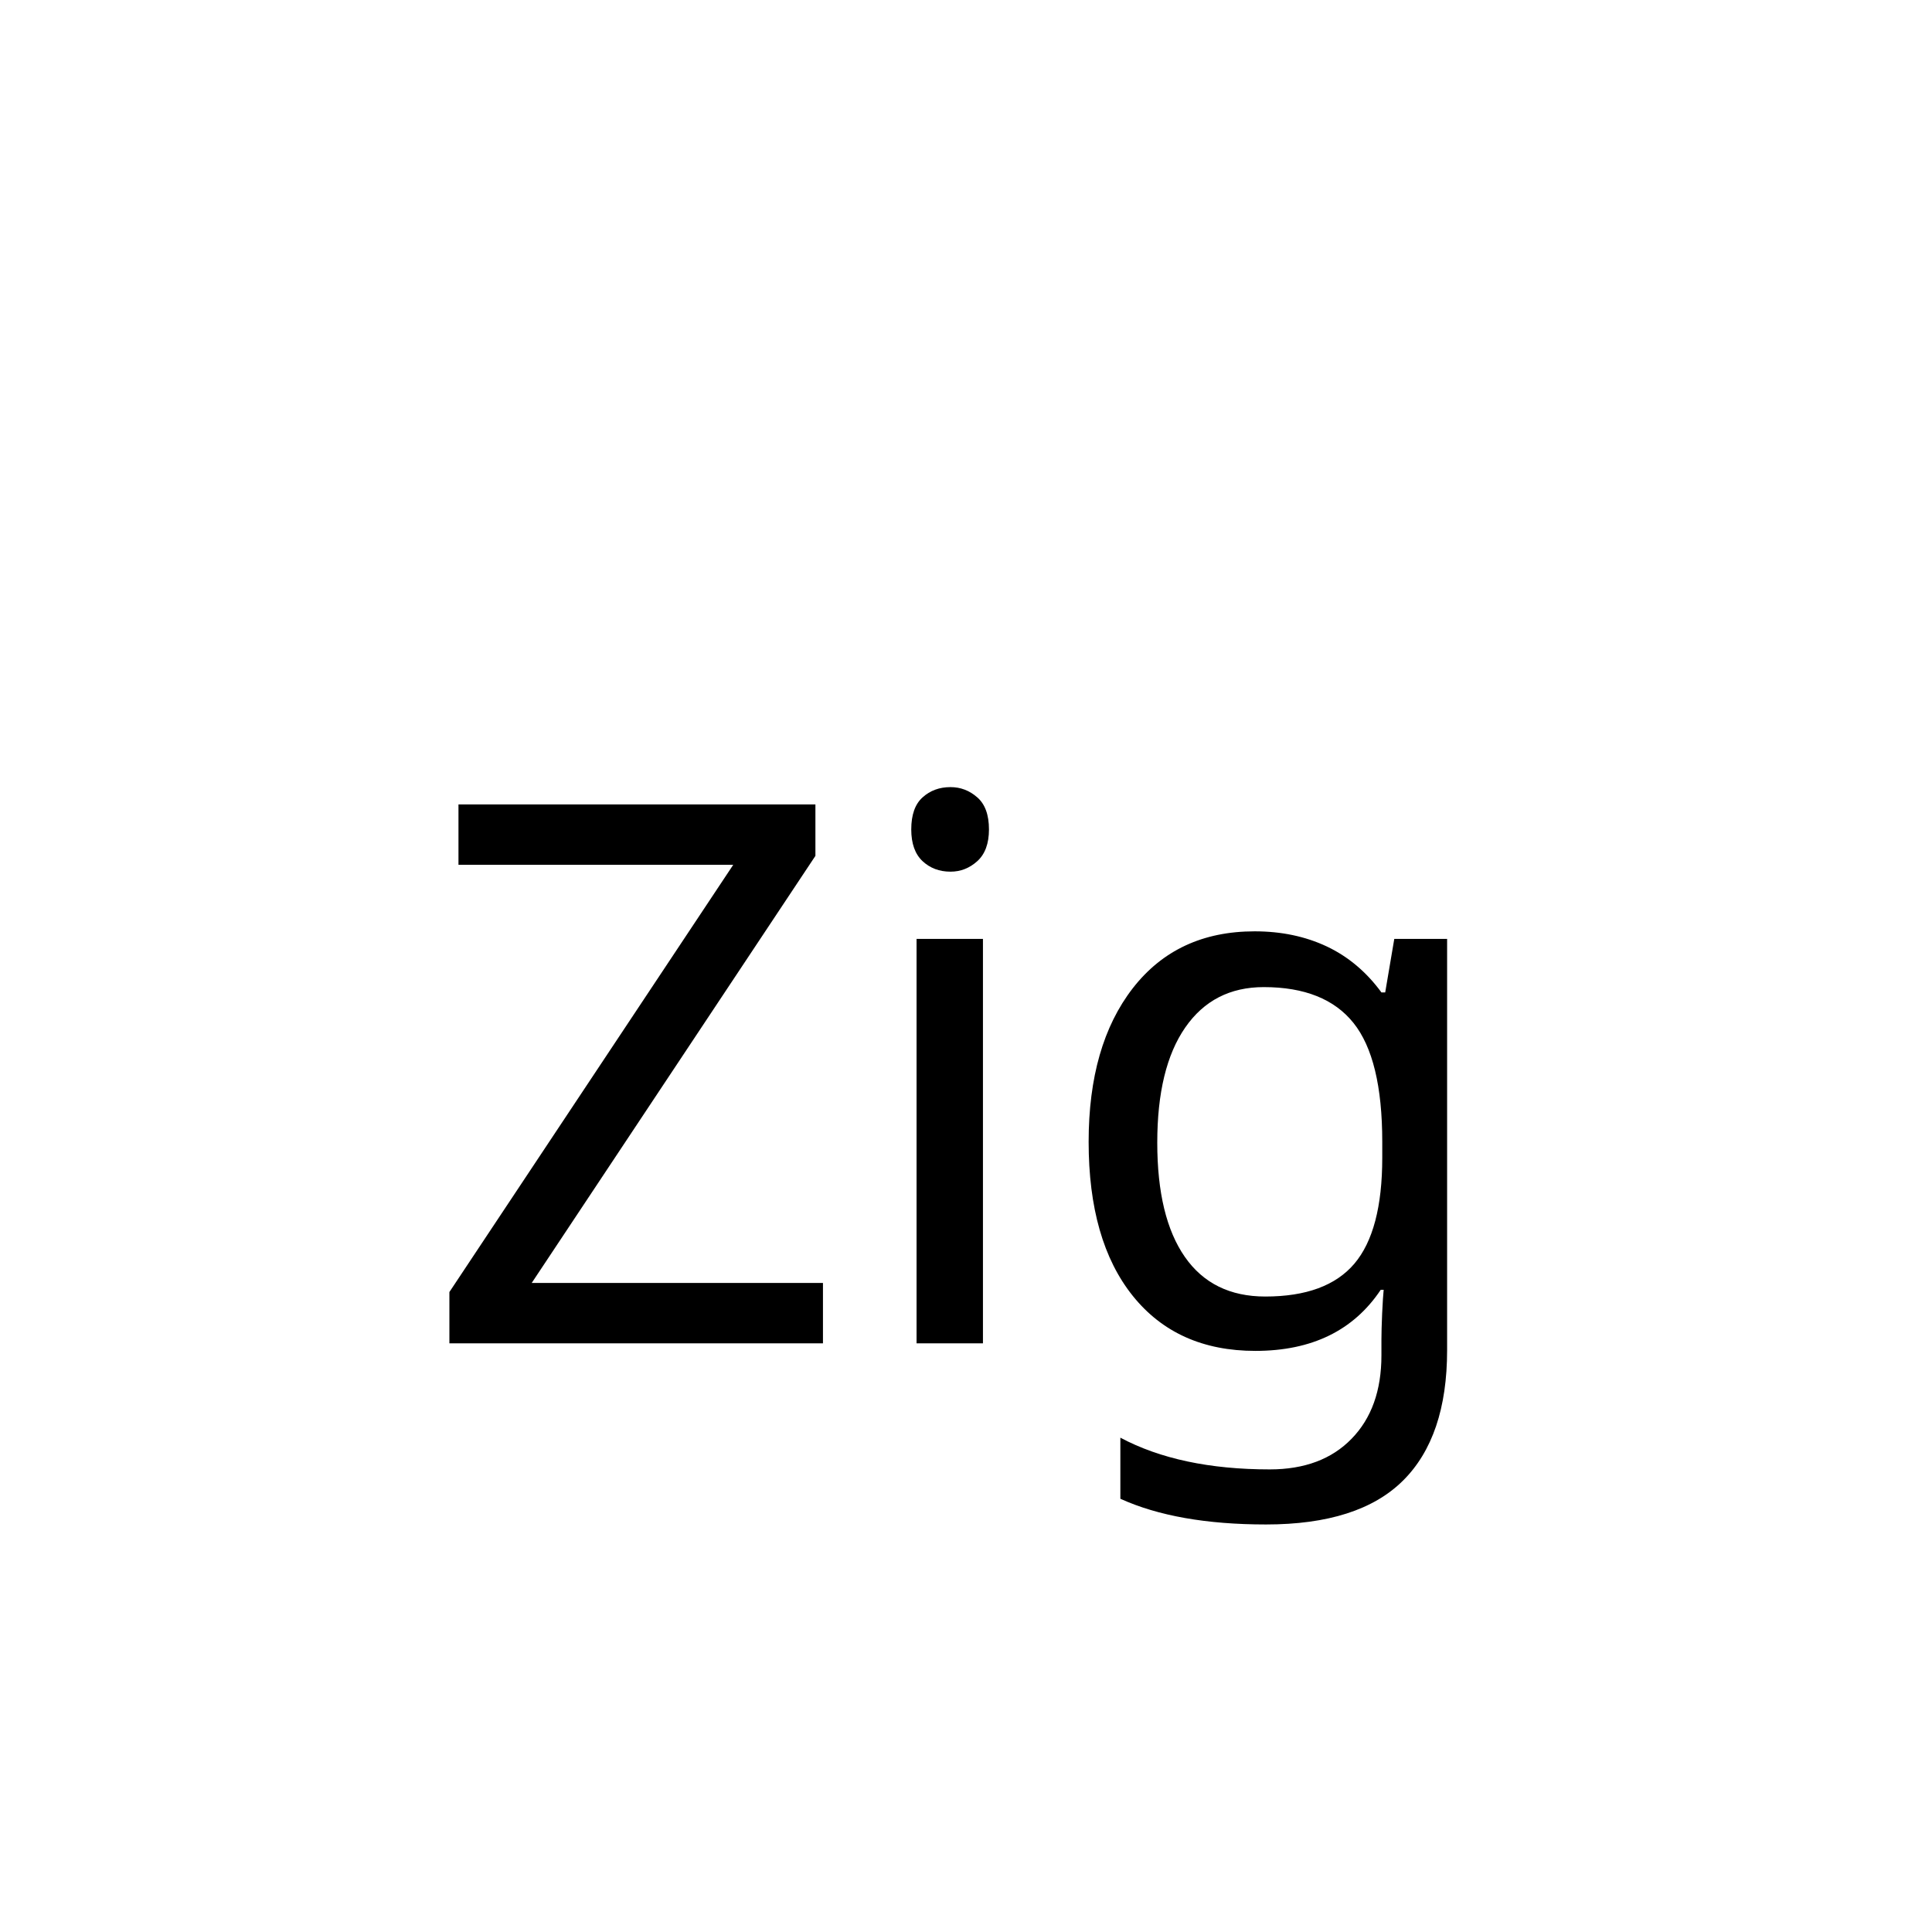
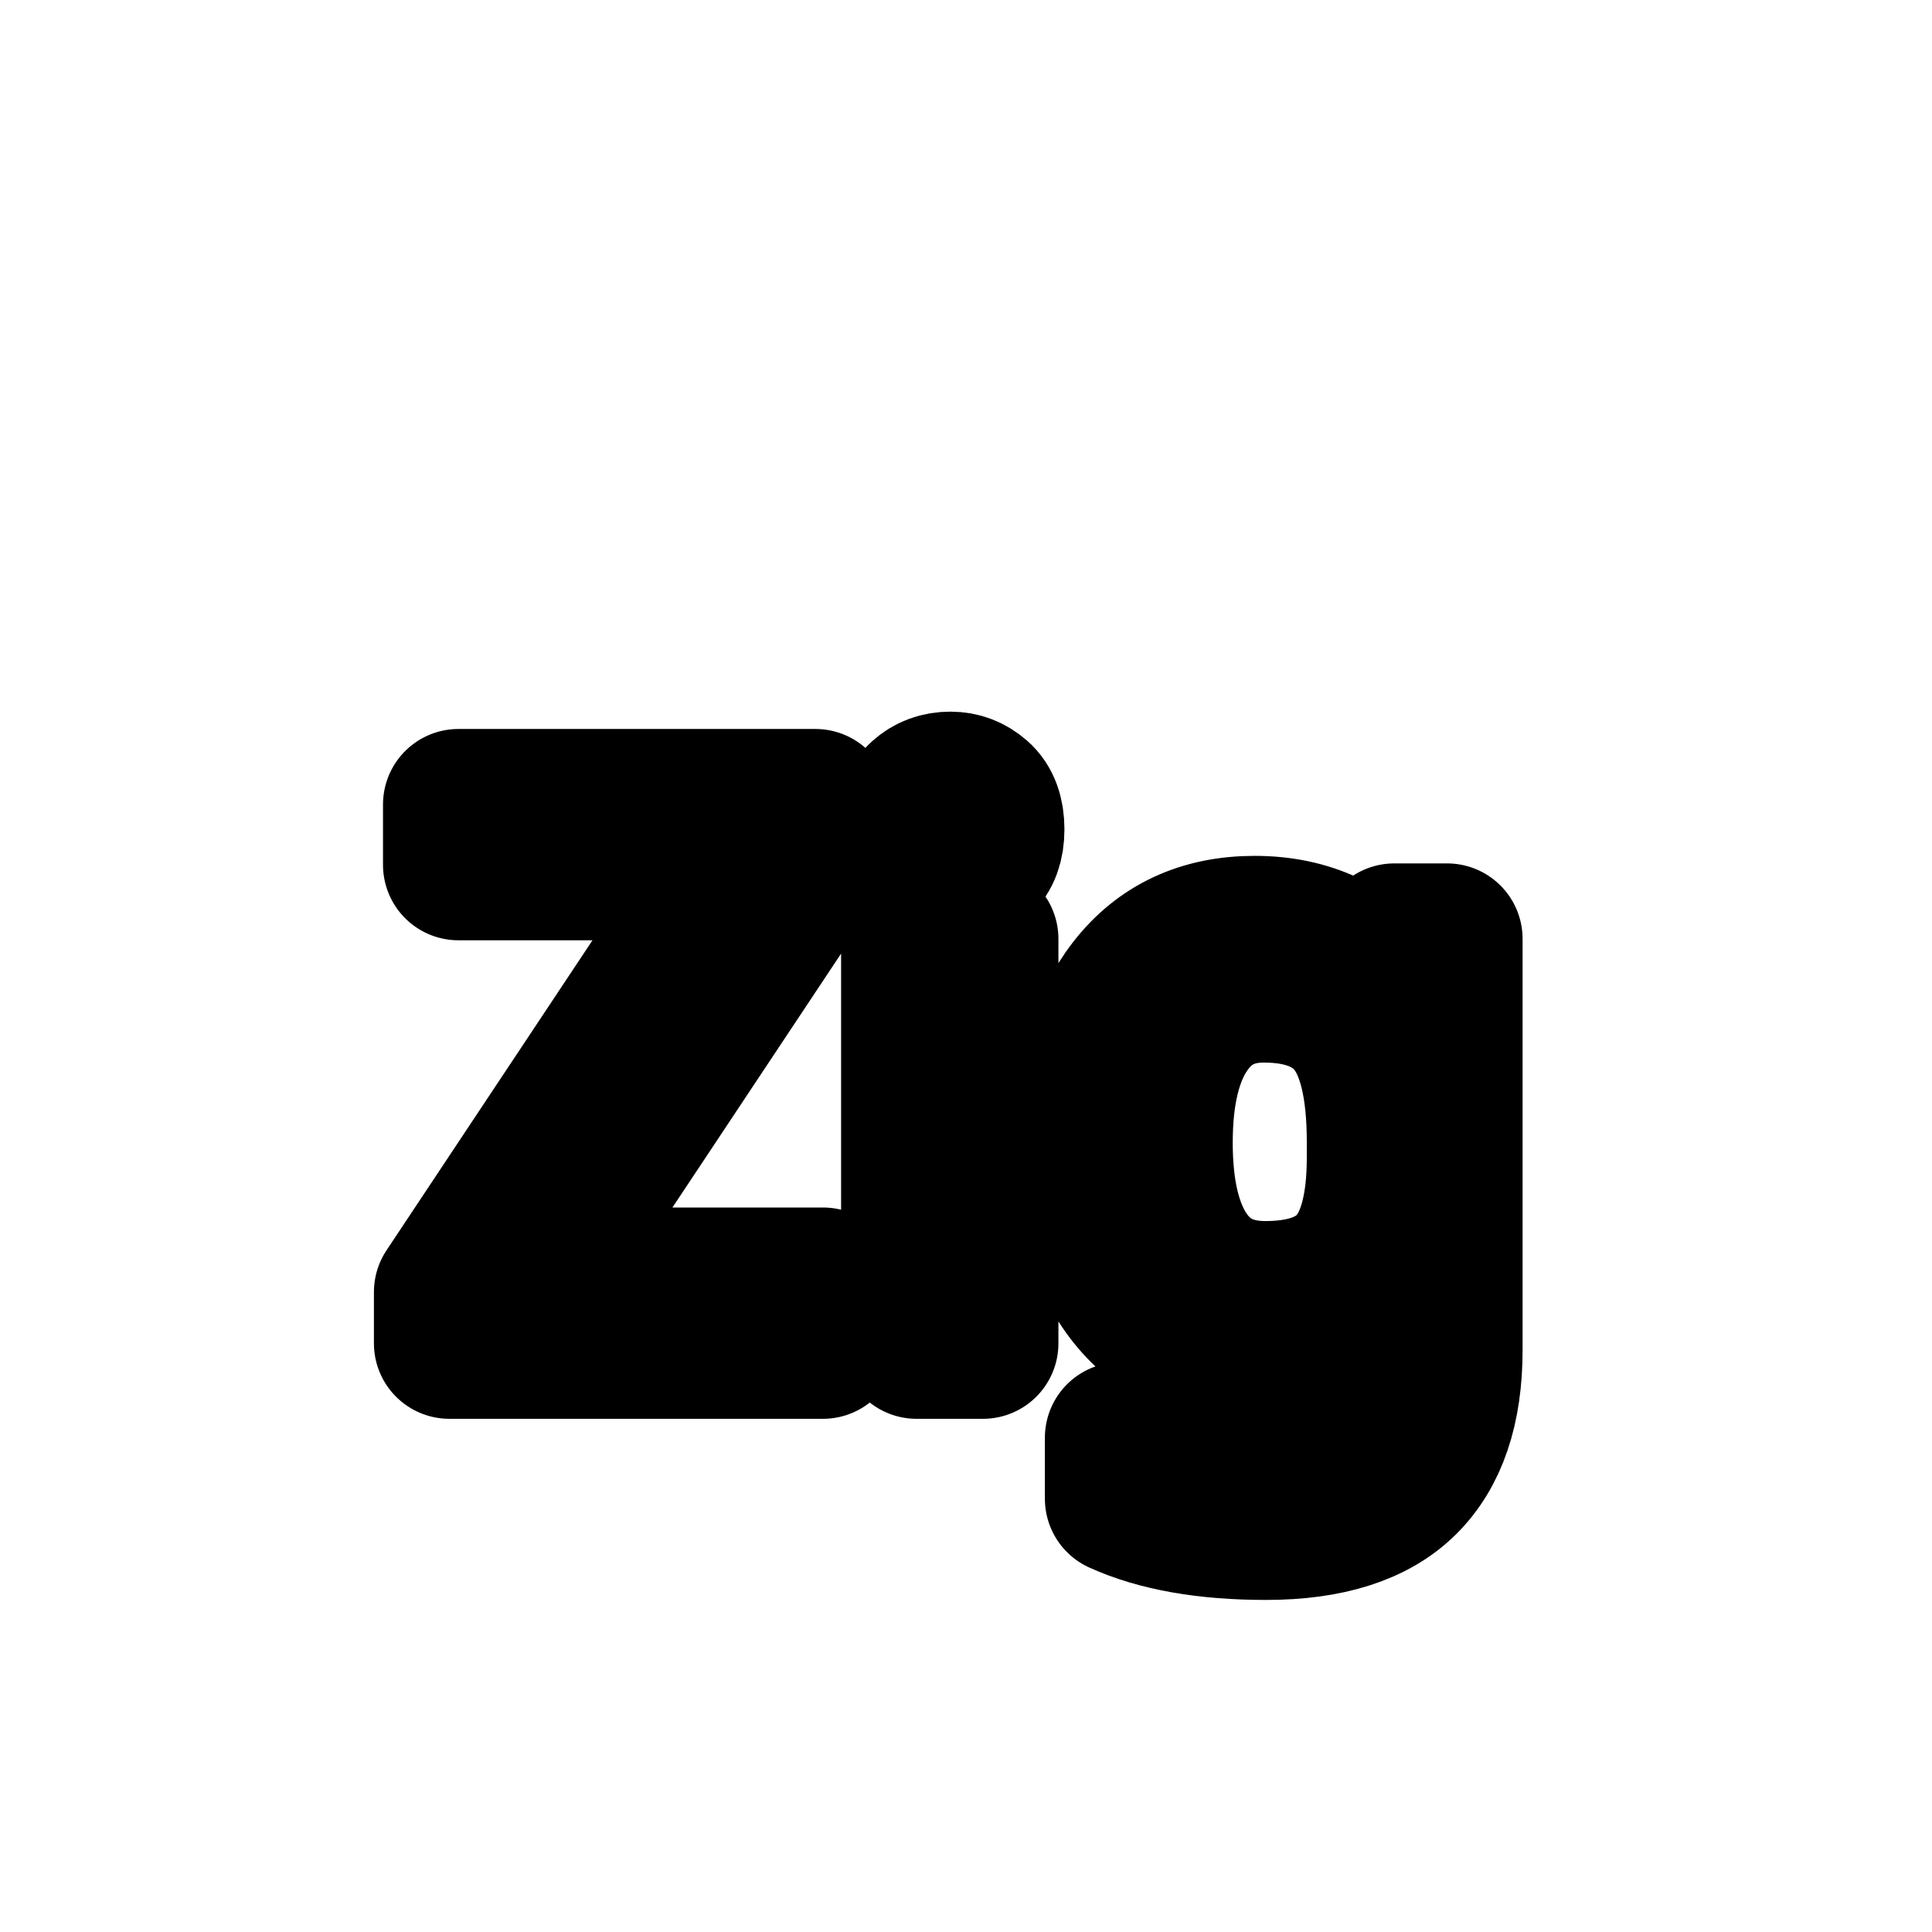
<svg xmlns="http://www.w3.org/2000/svg" width="256" height="256" viewBox="0 0 256 256" version="1.1">
-   <text style="font-size:100px;font-family:sans-serif;text-align:center;text-anchor:middle;fill:#000000" x="128" y="178">Zig</text>
+   <text style="font-size:100px;font-family:sans-serif;text-align:center;text-anchor:middle;fill:#000000;stroke:#000000;stroke-width:20;stroke-linecap:round;stroke-linejoin:round" x="128" y="178">Zig</text>
</svg>
